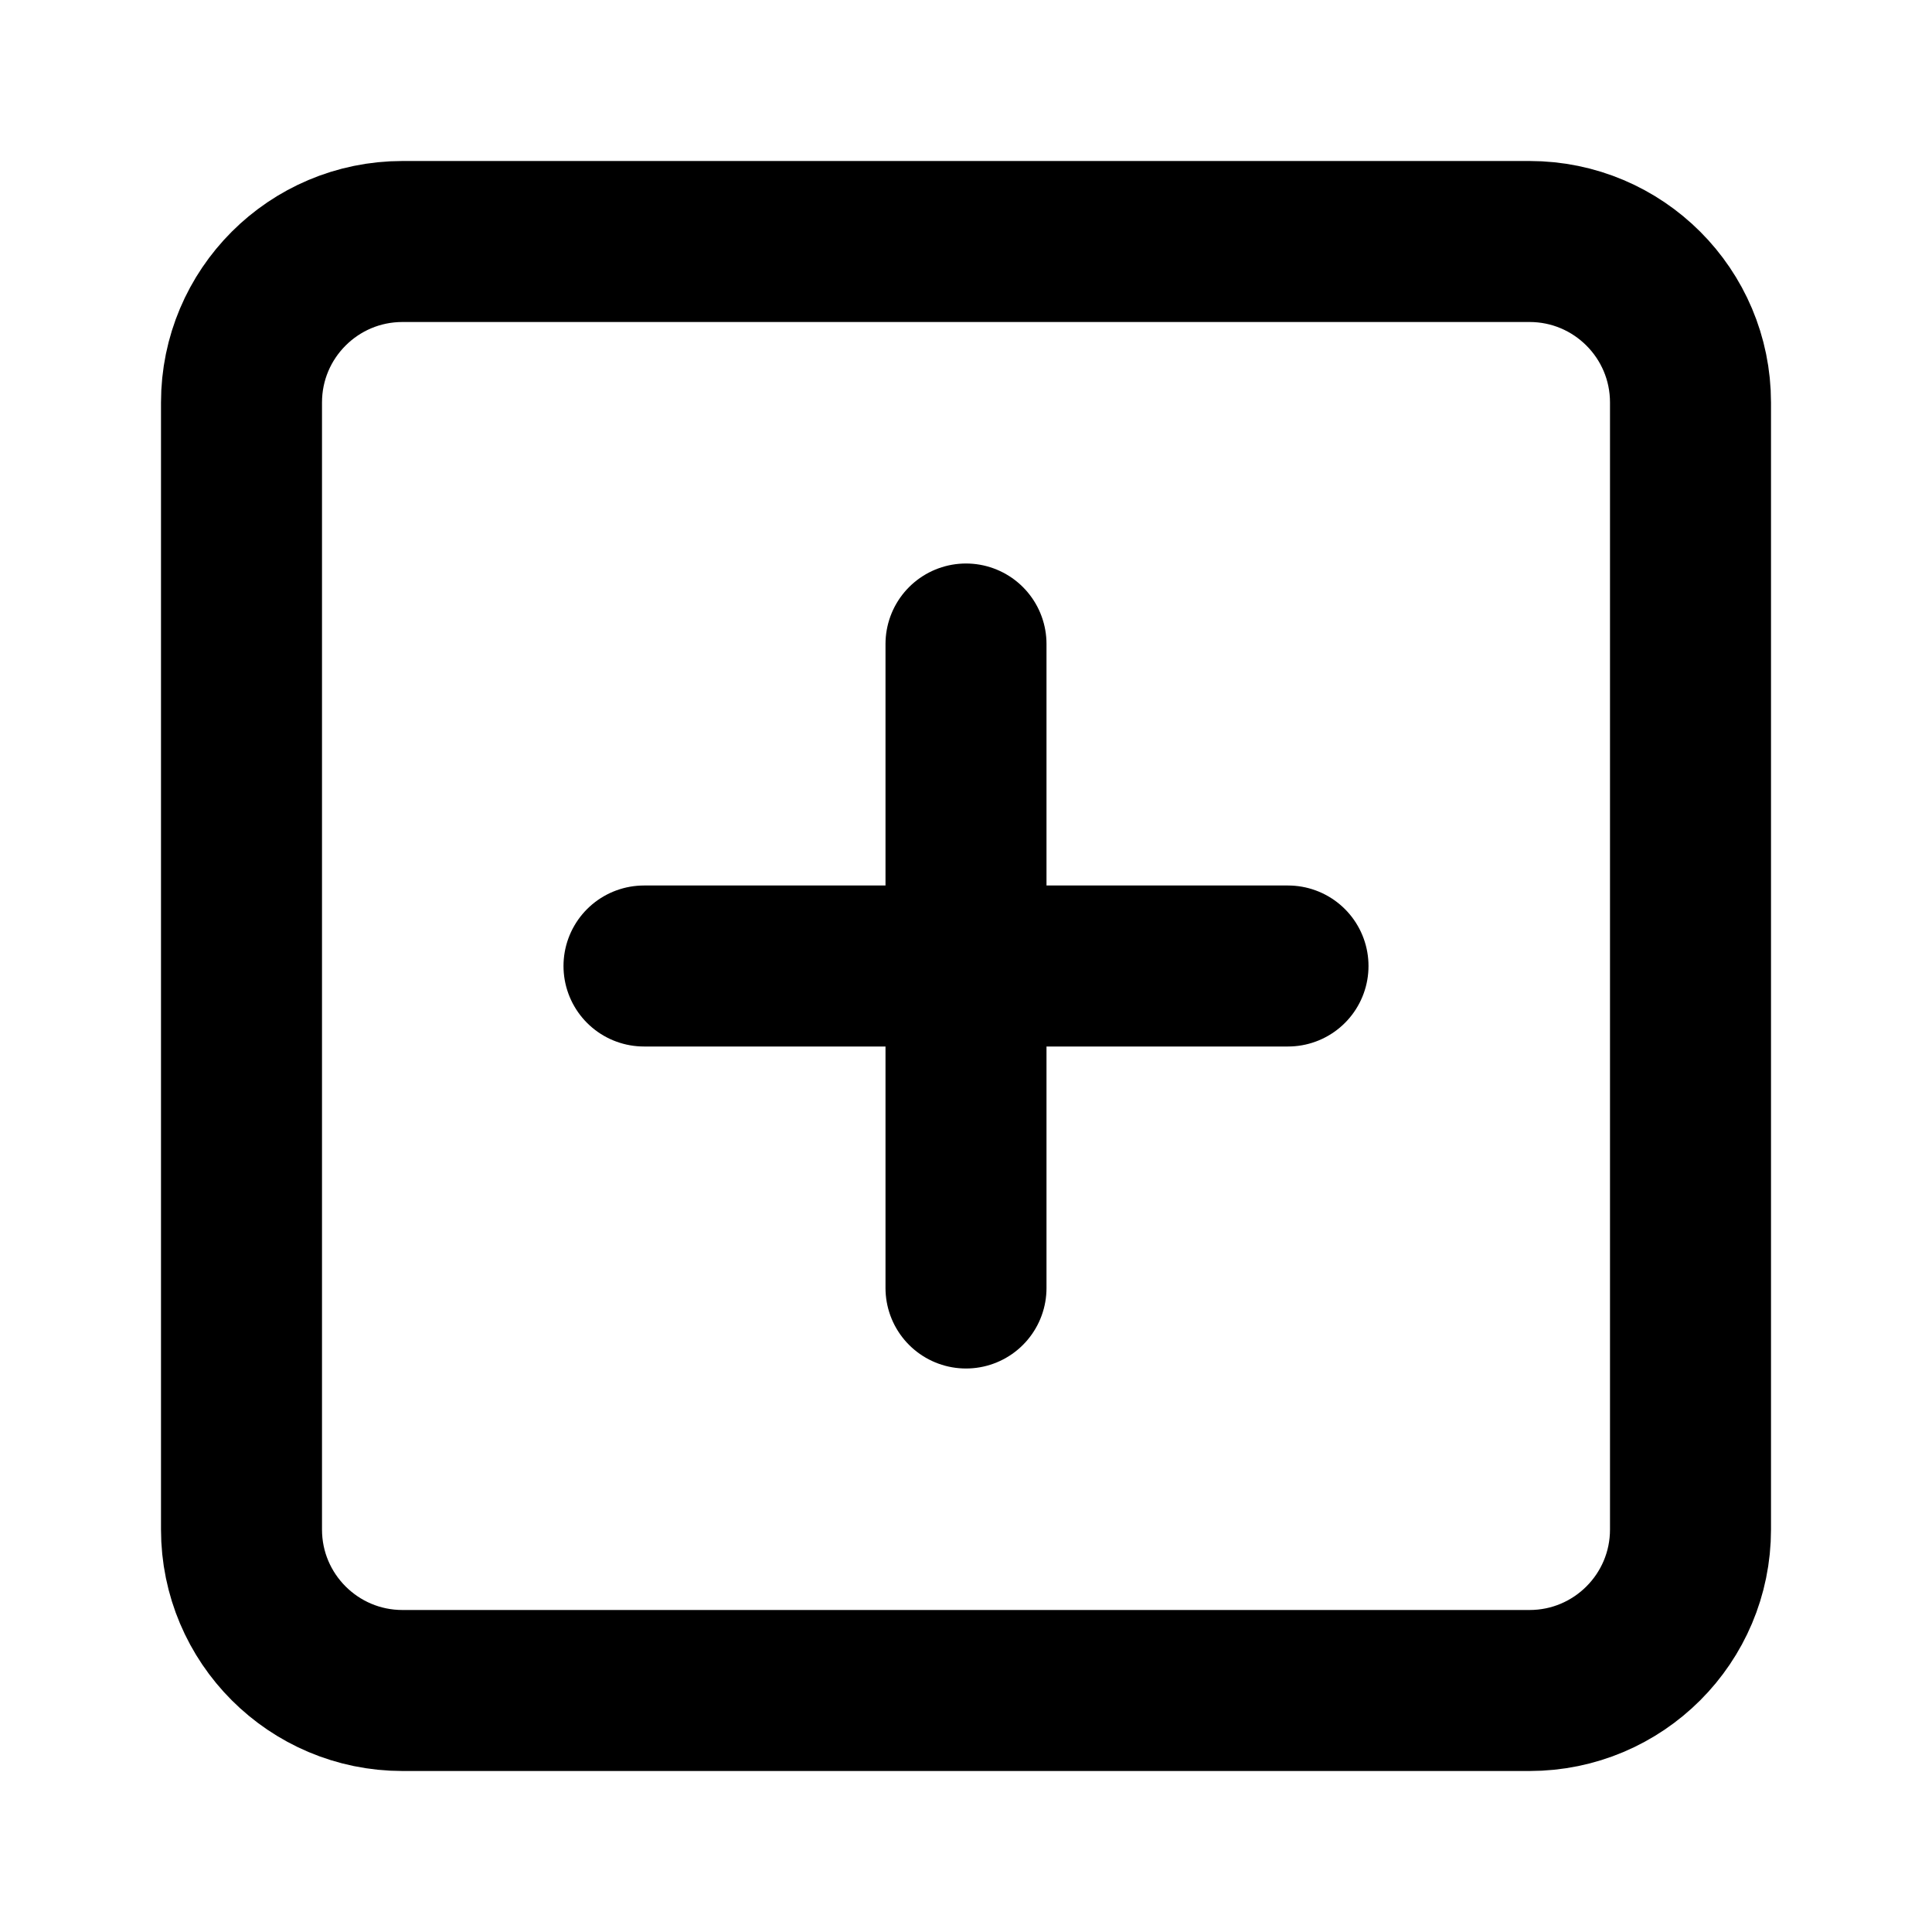
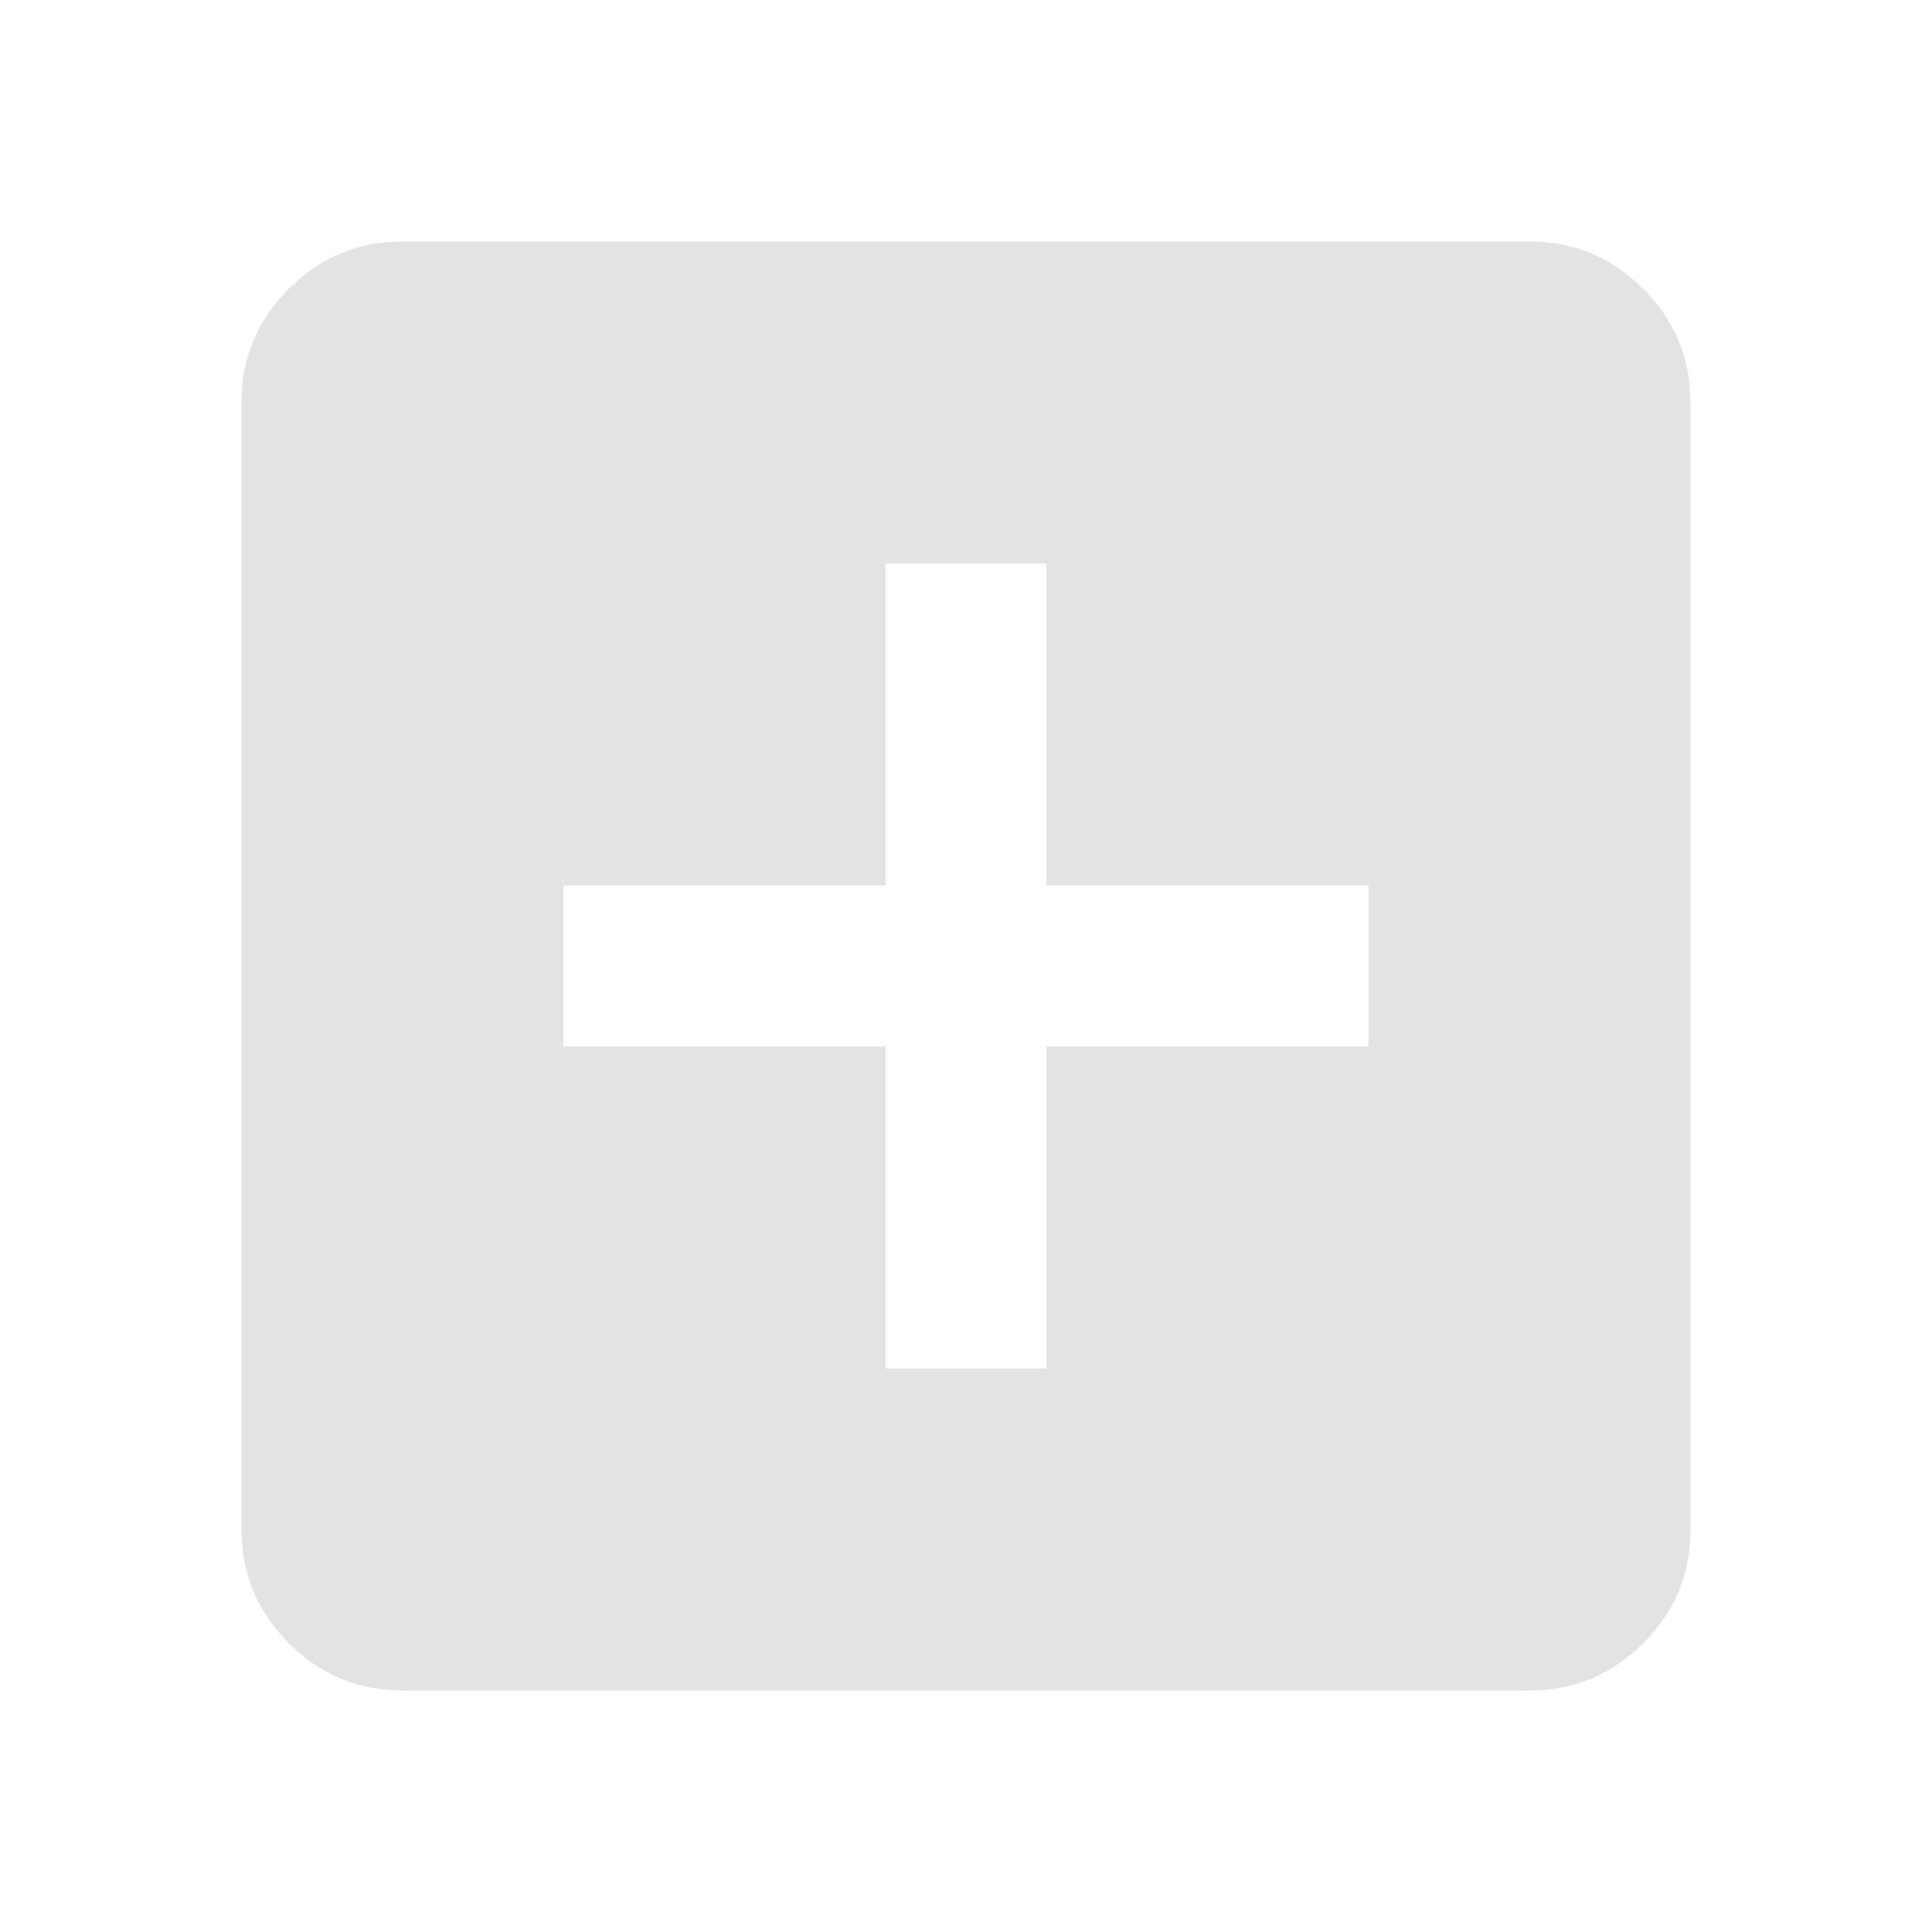
- <svg xmlns="http://www.w3.org/2000/svg" width="24" height="24" viewBox="0 0 24 24" fill="none" stroke="currentColor" stroke-width="2" stroke-linecap="round" stroke-linejoin="round" class="lucide lucide-square-plus preview-icon">
-   <rect width="18" height="18" x="3" y="3" rx="2" />
-   <path d="M8 12h8" />
-   <path d="M12 8v8" />
+ <svg xmlns="http://www.w3.org/2000/svg" height="24px" viewBox="0 -960 960 960" width="24px" fill="#e3e3e3">
+   <path d="M440-280h80v-160h160v-80H520v-160h-80v160H280v80h160v160ZM200-120q-33 0-56.5-23.5T120-200v-560q0-33 23.5-56.5T200-840h560q33 0 56.5 23.5T840-760v560q0 33-23.5 56.5T760-120H200Z" />
</svg>
